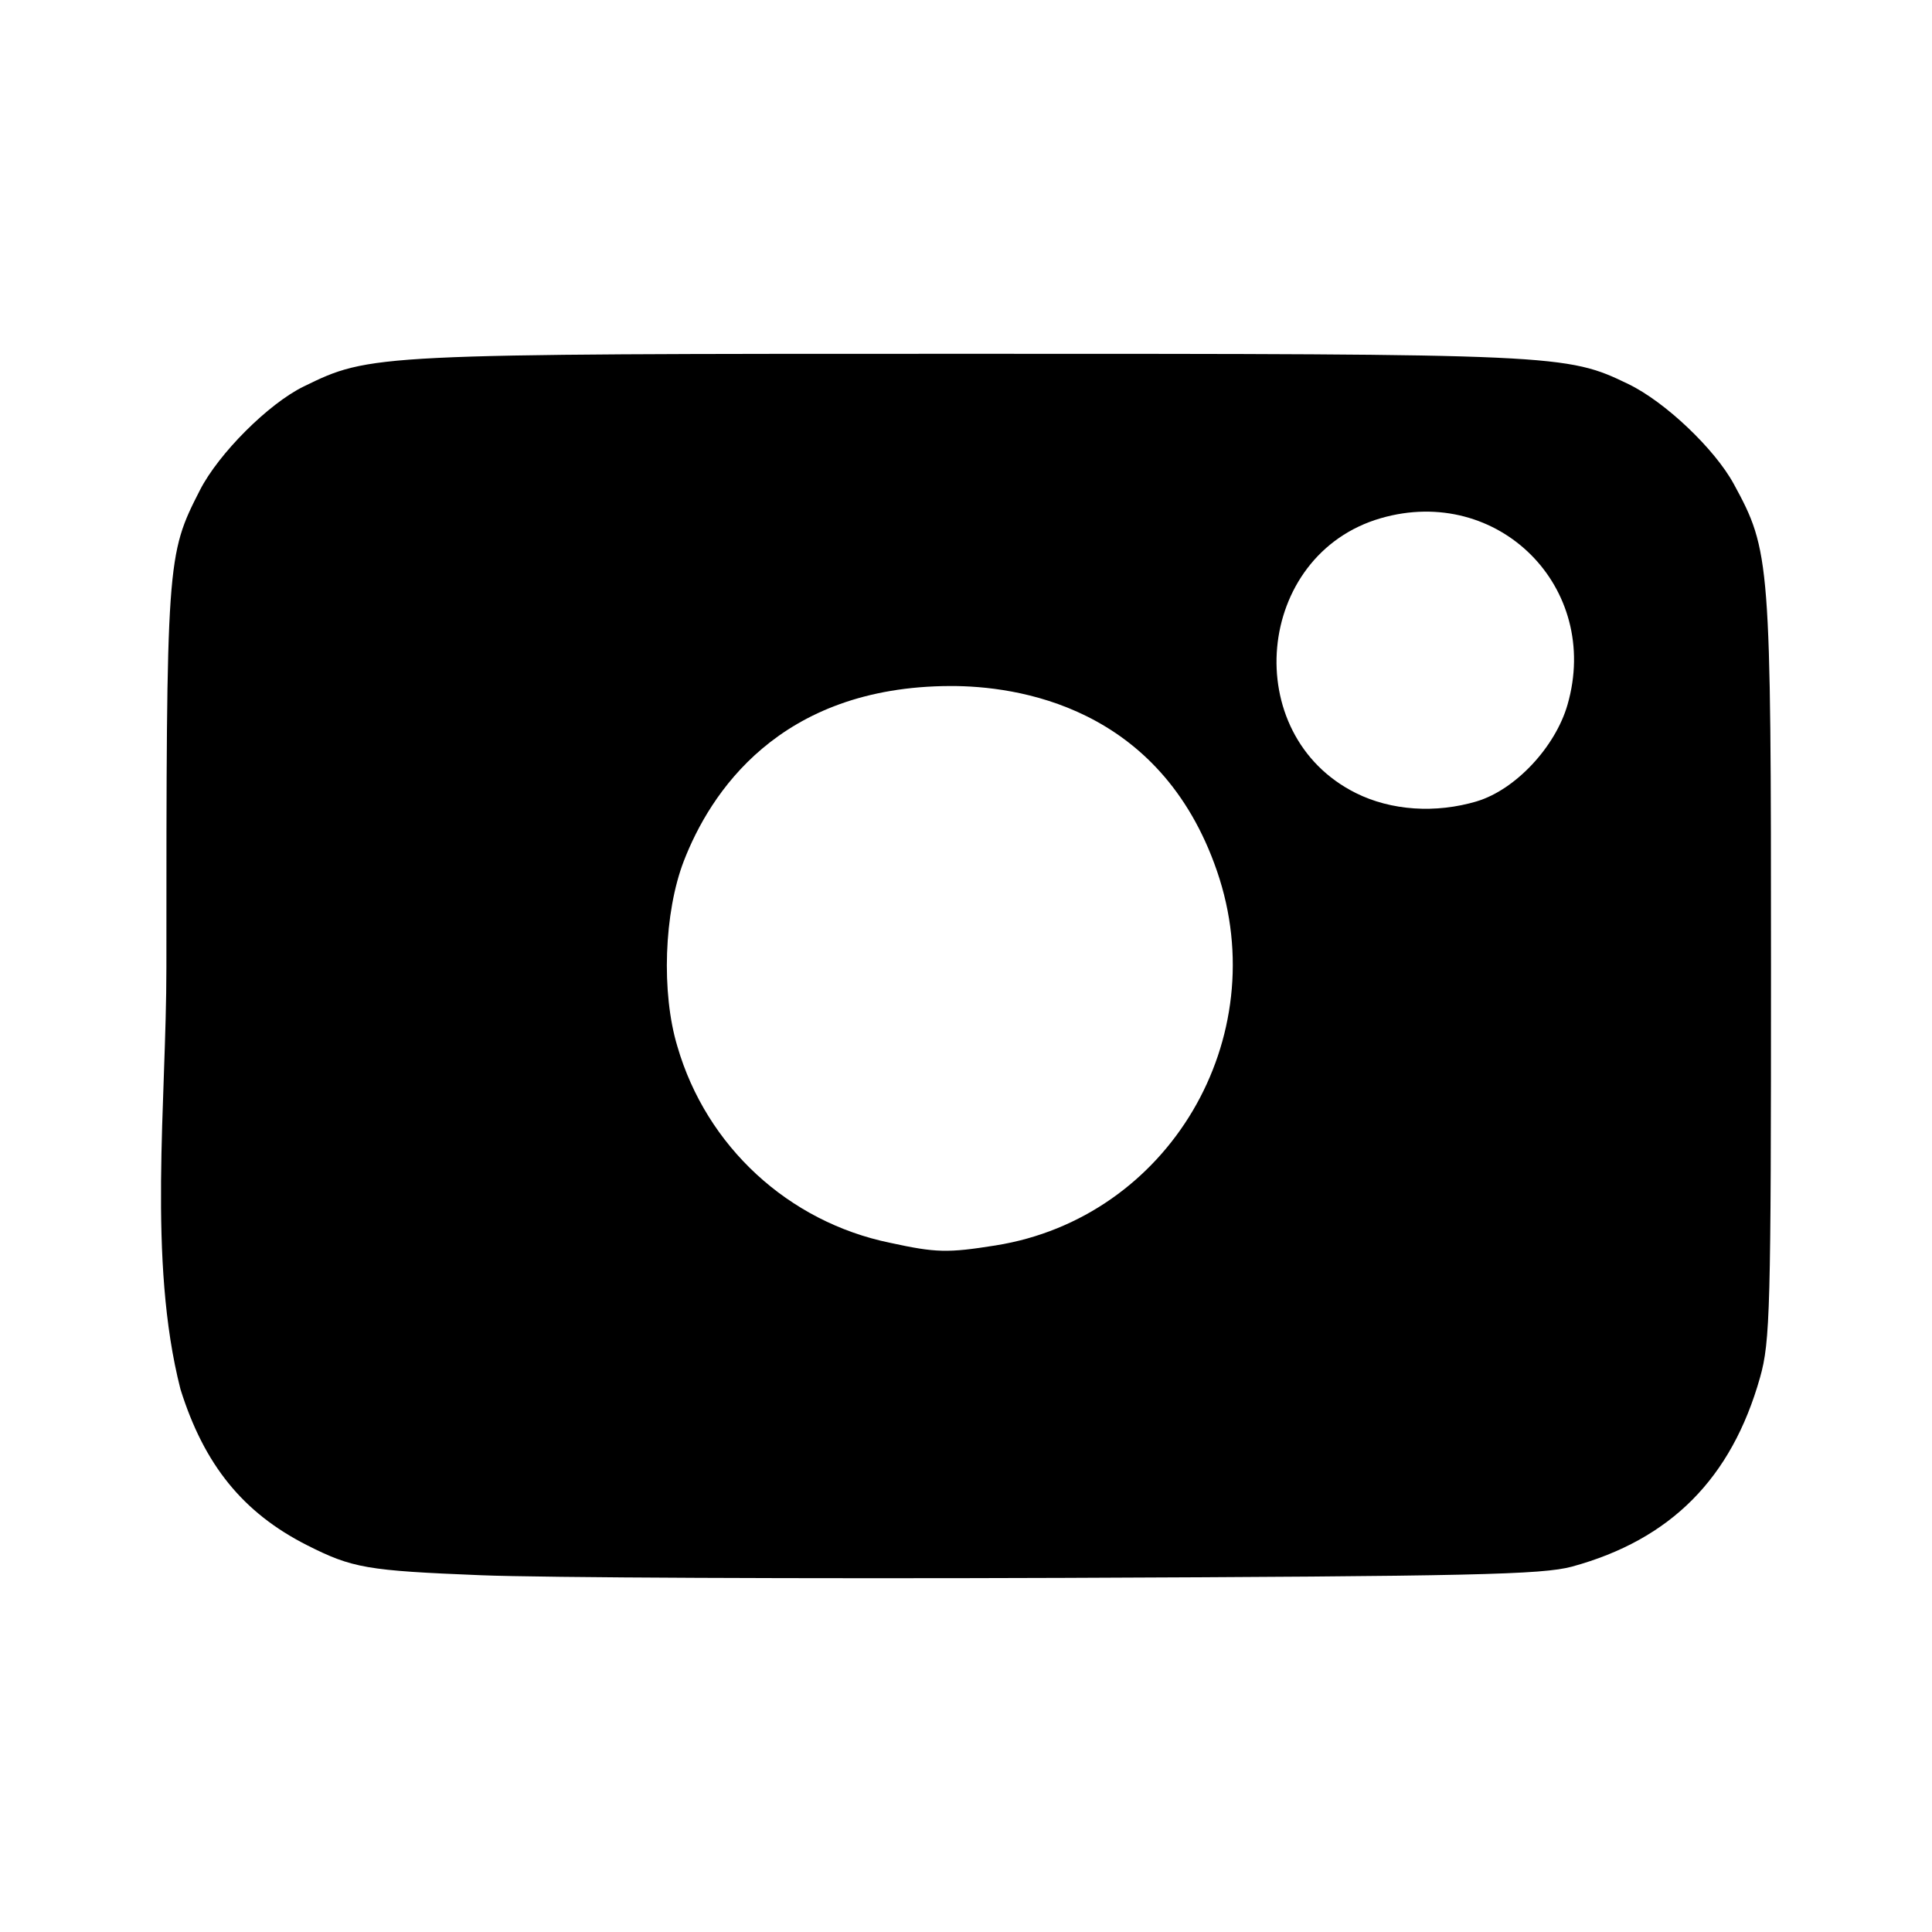
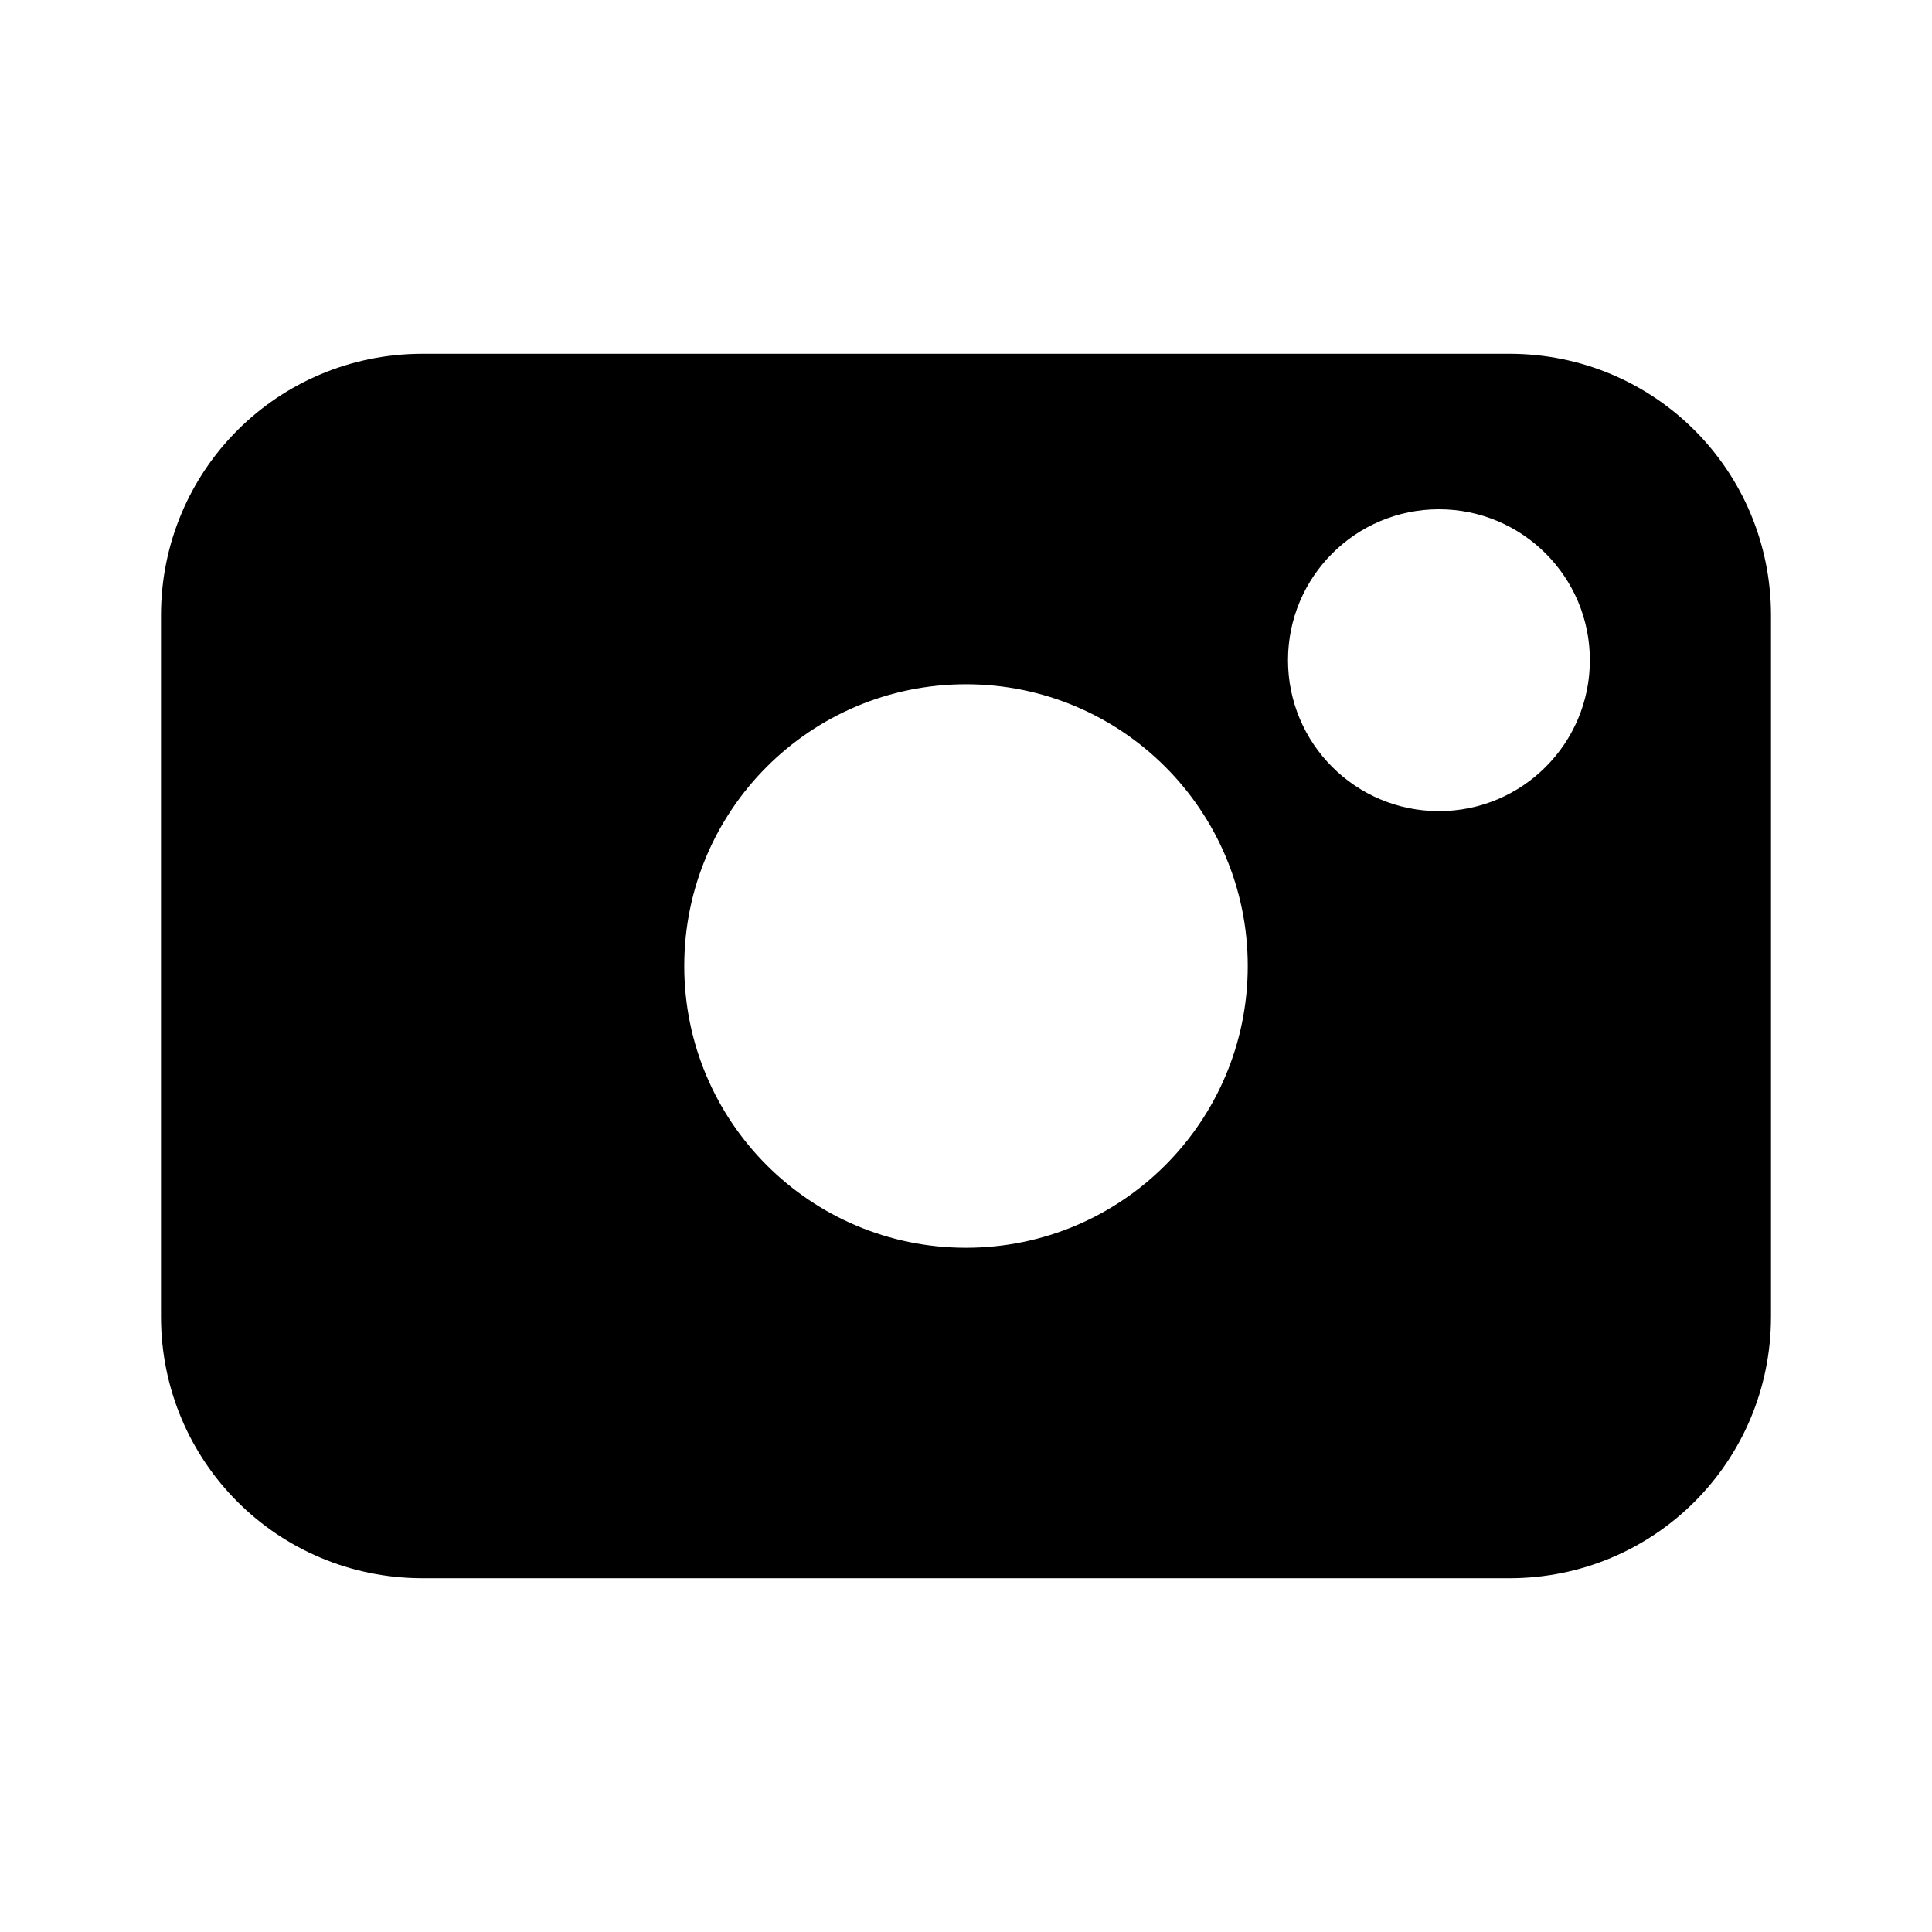
- <svg xmlns="http://www.w3.org/2000/svg" viewBox="0 0 24 24">
-   <path d="M5.972 19.568c-1.418-.057-1.594-.088-2.16-.374-.793-.402-1.276-.997-1.57-1.936-.41-1.605-.175-3.559-.175-5.242 0-5.07.003-5.117.416-5.926.232-.455.851-1.074 1.288-1.288.83-.406.847-.407 8.263-.407 7.33 0 7.427.004 8.194.376.456.22 1.071.804 1.309 1.24.455.835.463.94.463 6.005 0 4.248-.01 4.65-.136 5.095-.354 1.254-1.11 2.015-2.336 2.35-.37.1-1.239.12-6.304.14-3.232.012-6.495-.002-7.252-.033m6.396-4.097c2.148-.342 3.466-2.57 2.75-4.65-.708-2.06-2.5-2.3-3.307-2.299-2.144.004-2.994 1.342-3.316 2.173-.247.64-.282 1.64-.08 2.305a3.48 3.48 0 0 0 2.644 2.439c.57.124.712.127 1.31.032zm5.978-5.517c.477-.143.974-.672 1.126-1.199.421-1.458-.86-2.739-2.318-2.318-1.565.452-1.768 2.689-.31 3.415.437.218.99.255 1.503.102z" />
+ <svg xmlns="http://www.w3.org/2000/svg" viewBox="0 0 192 192">
+   <path d="M42 35.159c-14.404 0-26 11.596-26 26v69.682c0 14.404 11.596 26 26 26h108c14.404 0 26-11.596 26-26V61.159c0-14.404-11.596-26-26-26zM143 50.61a15 15 0 0 1 15 15 15 15 0 0 1-15 15 15 15 0 0 1-15-15 15 15 0 0 1 15-15M96 68.001a28 28 0 0 1 28 28 28 28 0 0 1-28 28 28 28 0 0 1-28-28 28 28 0 0 1 28-28" />
</svg>
